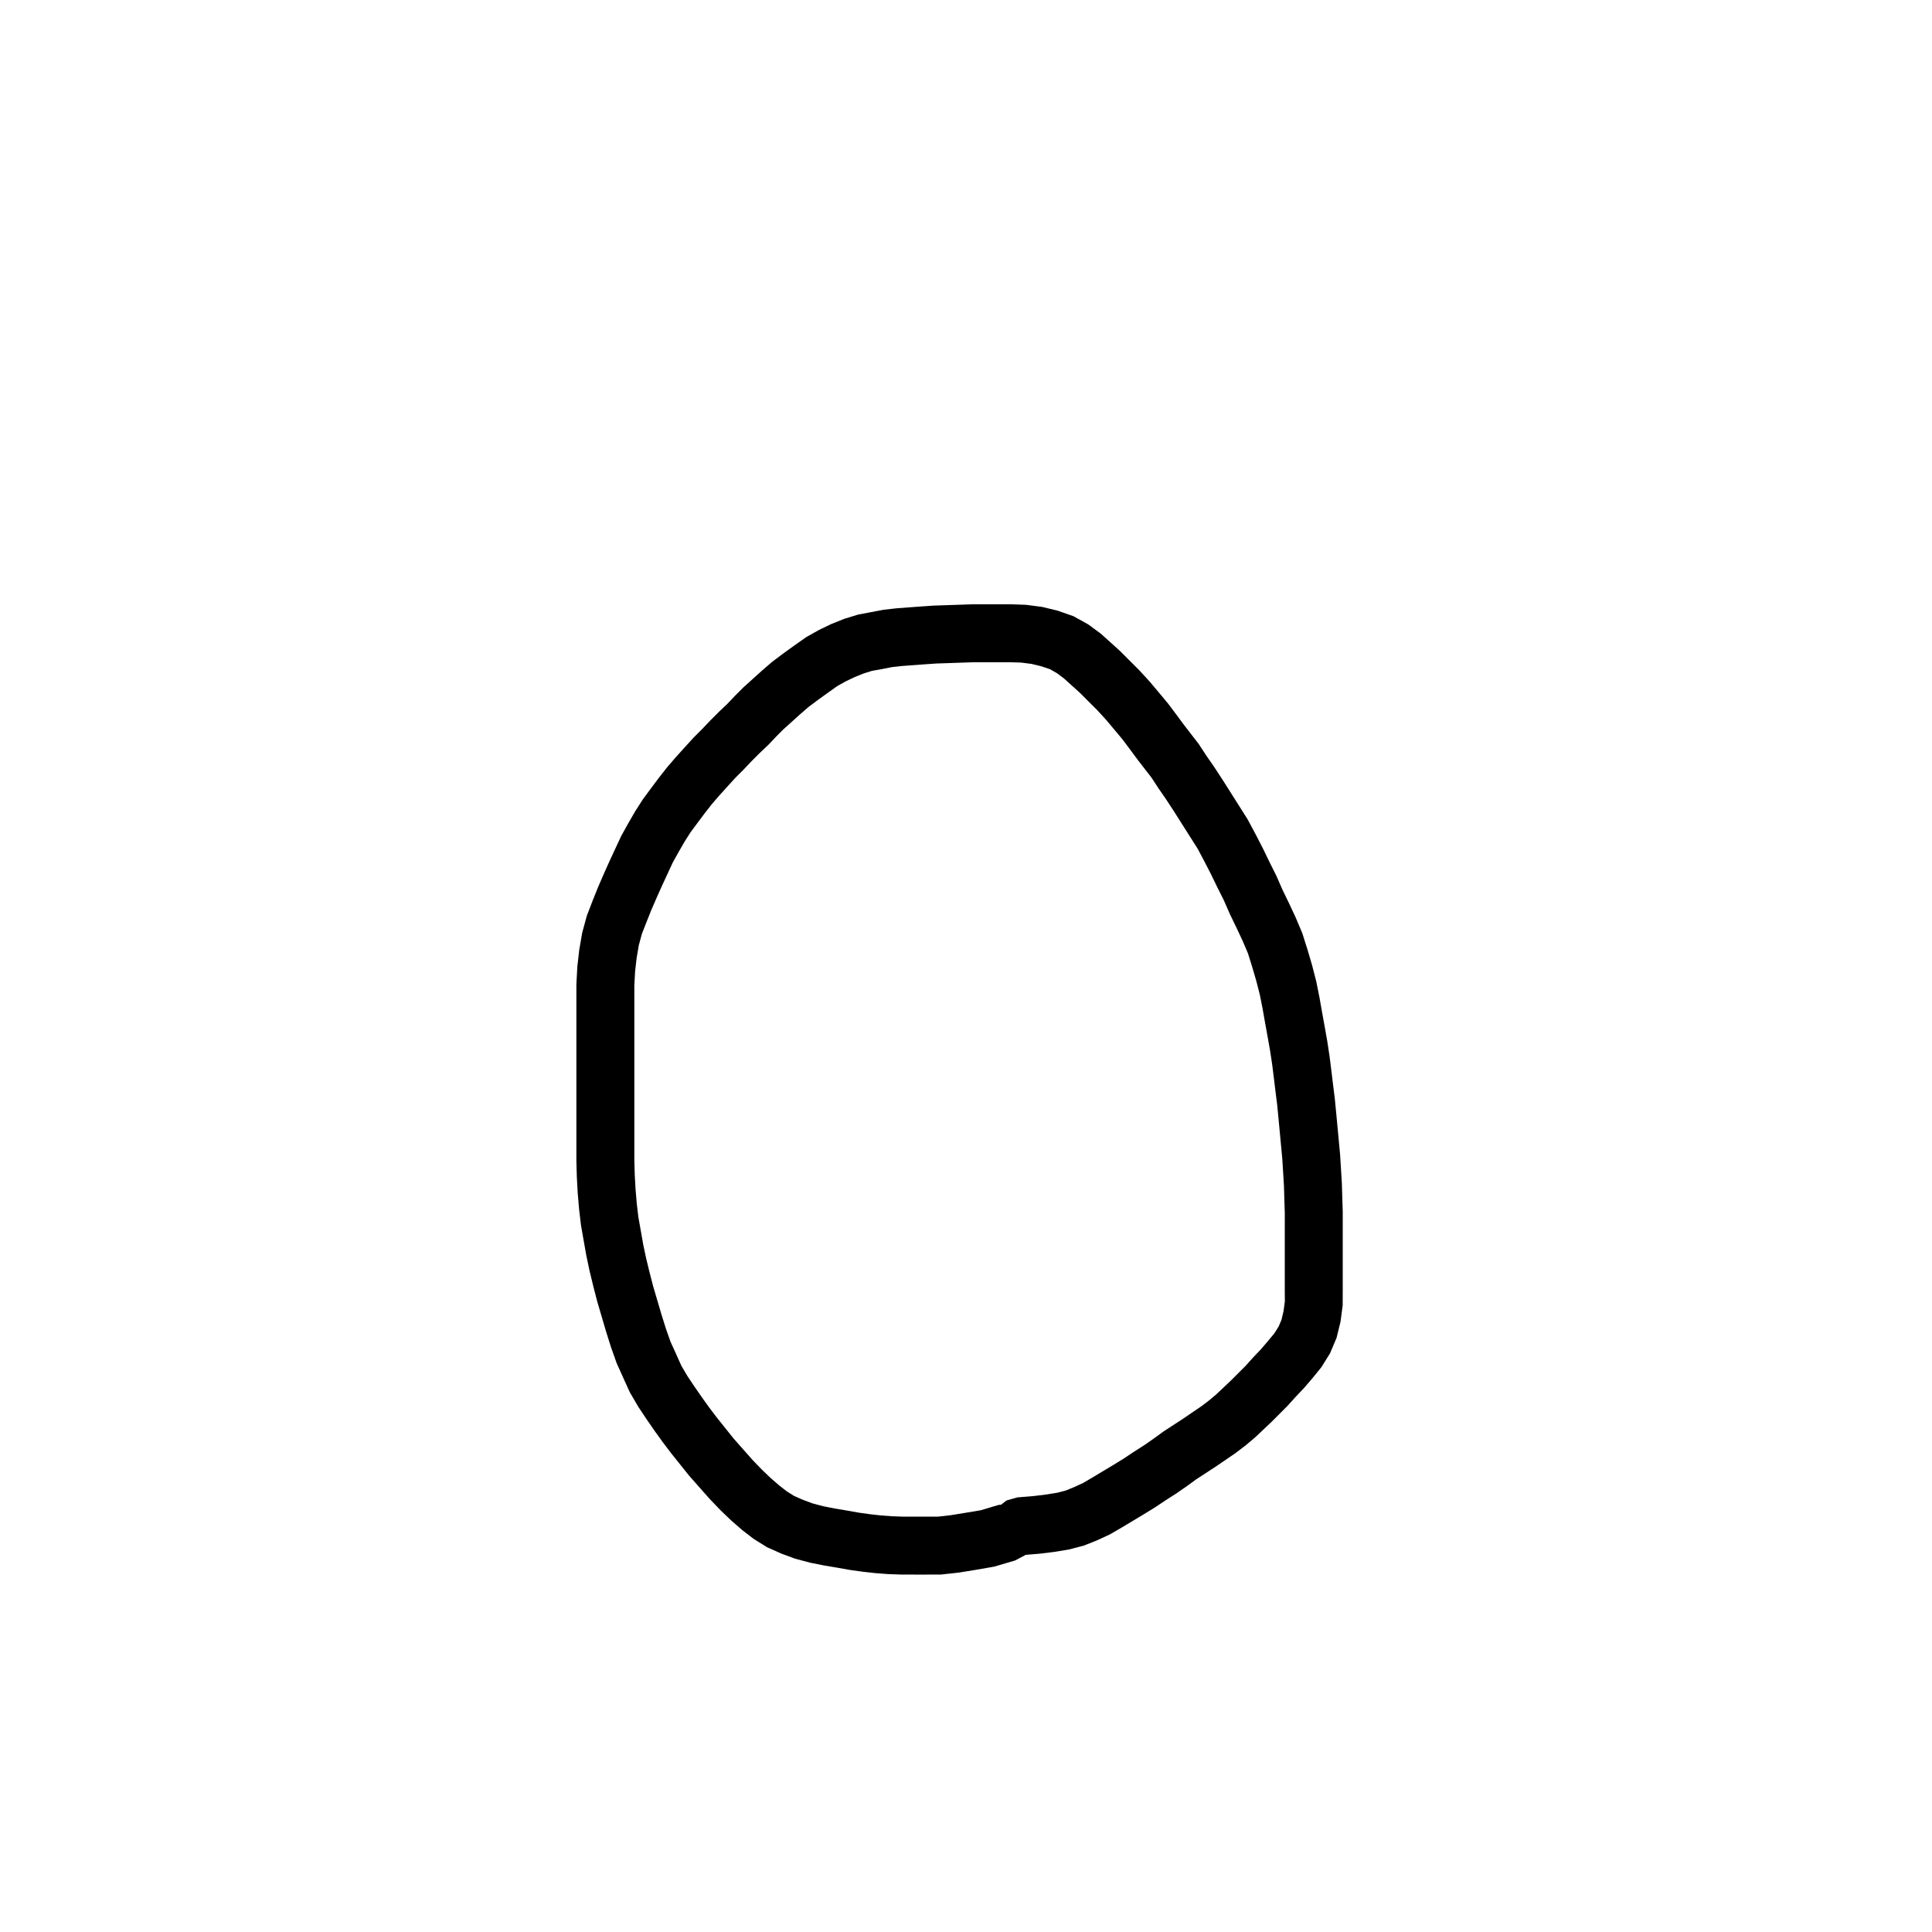
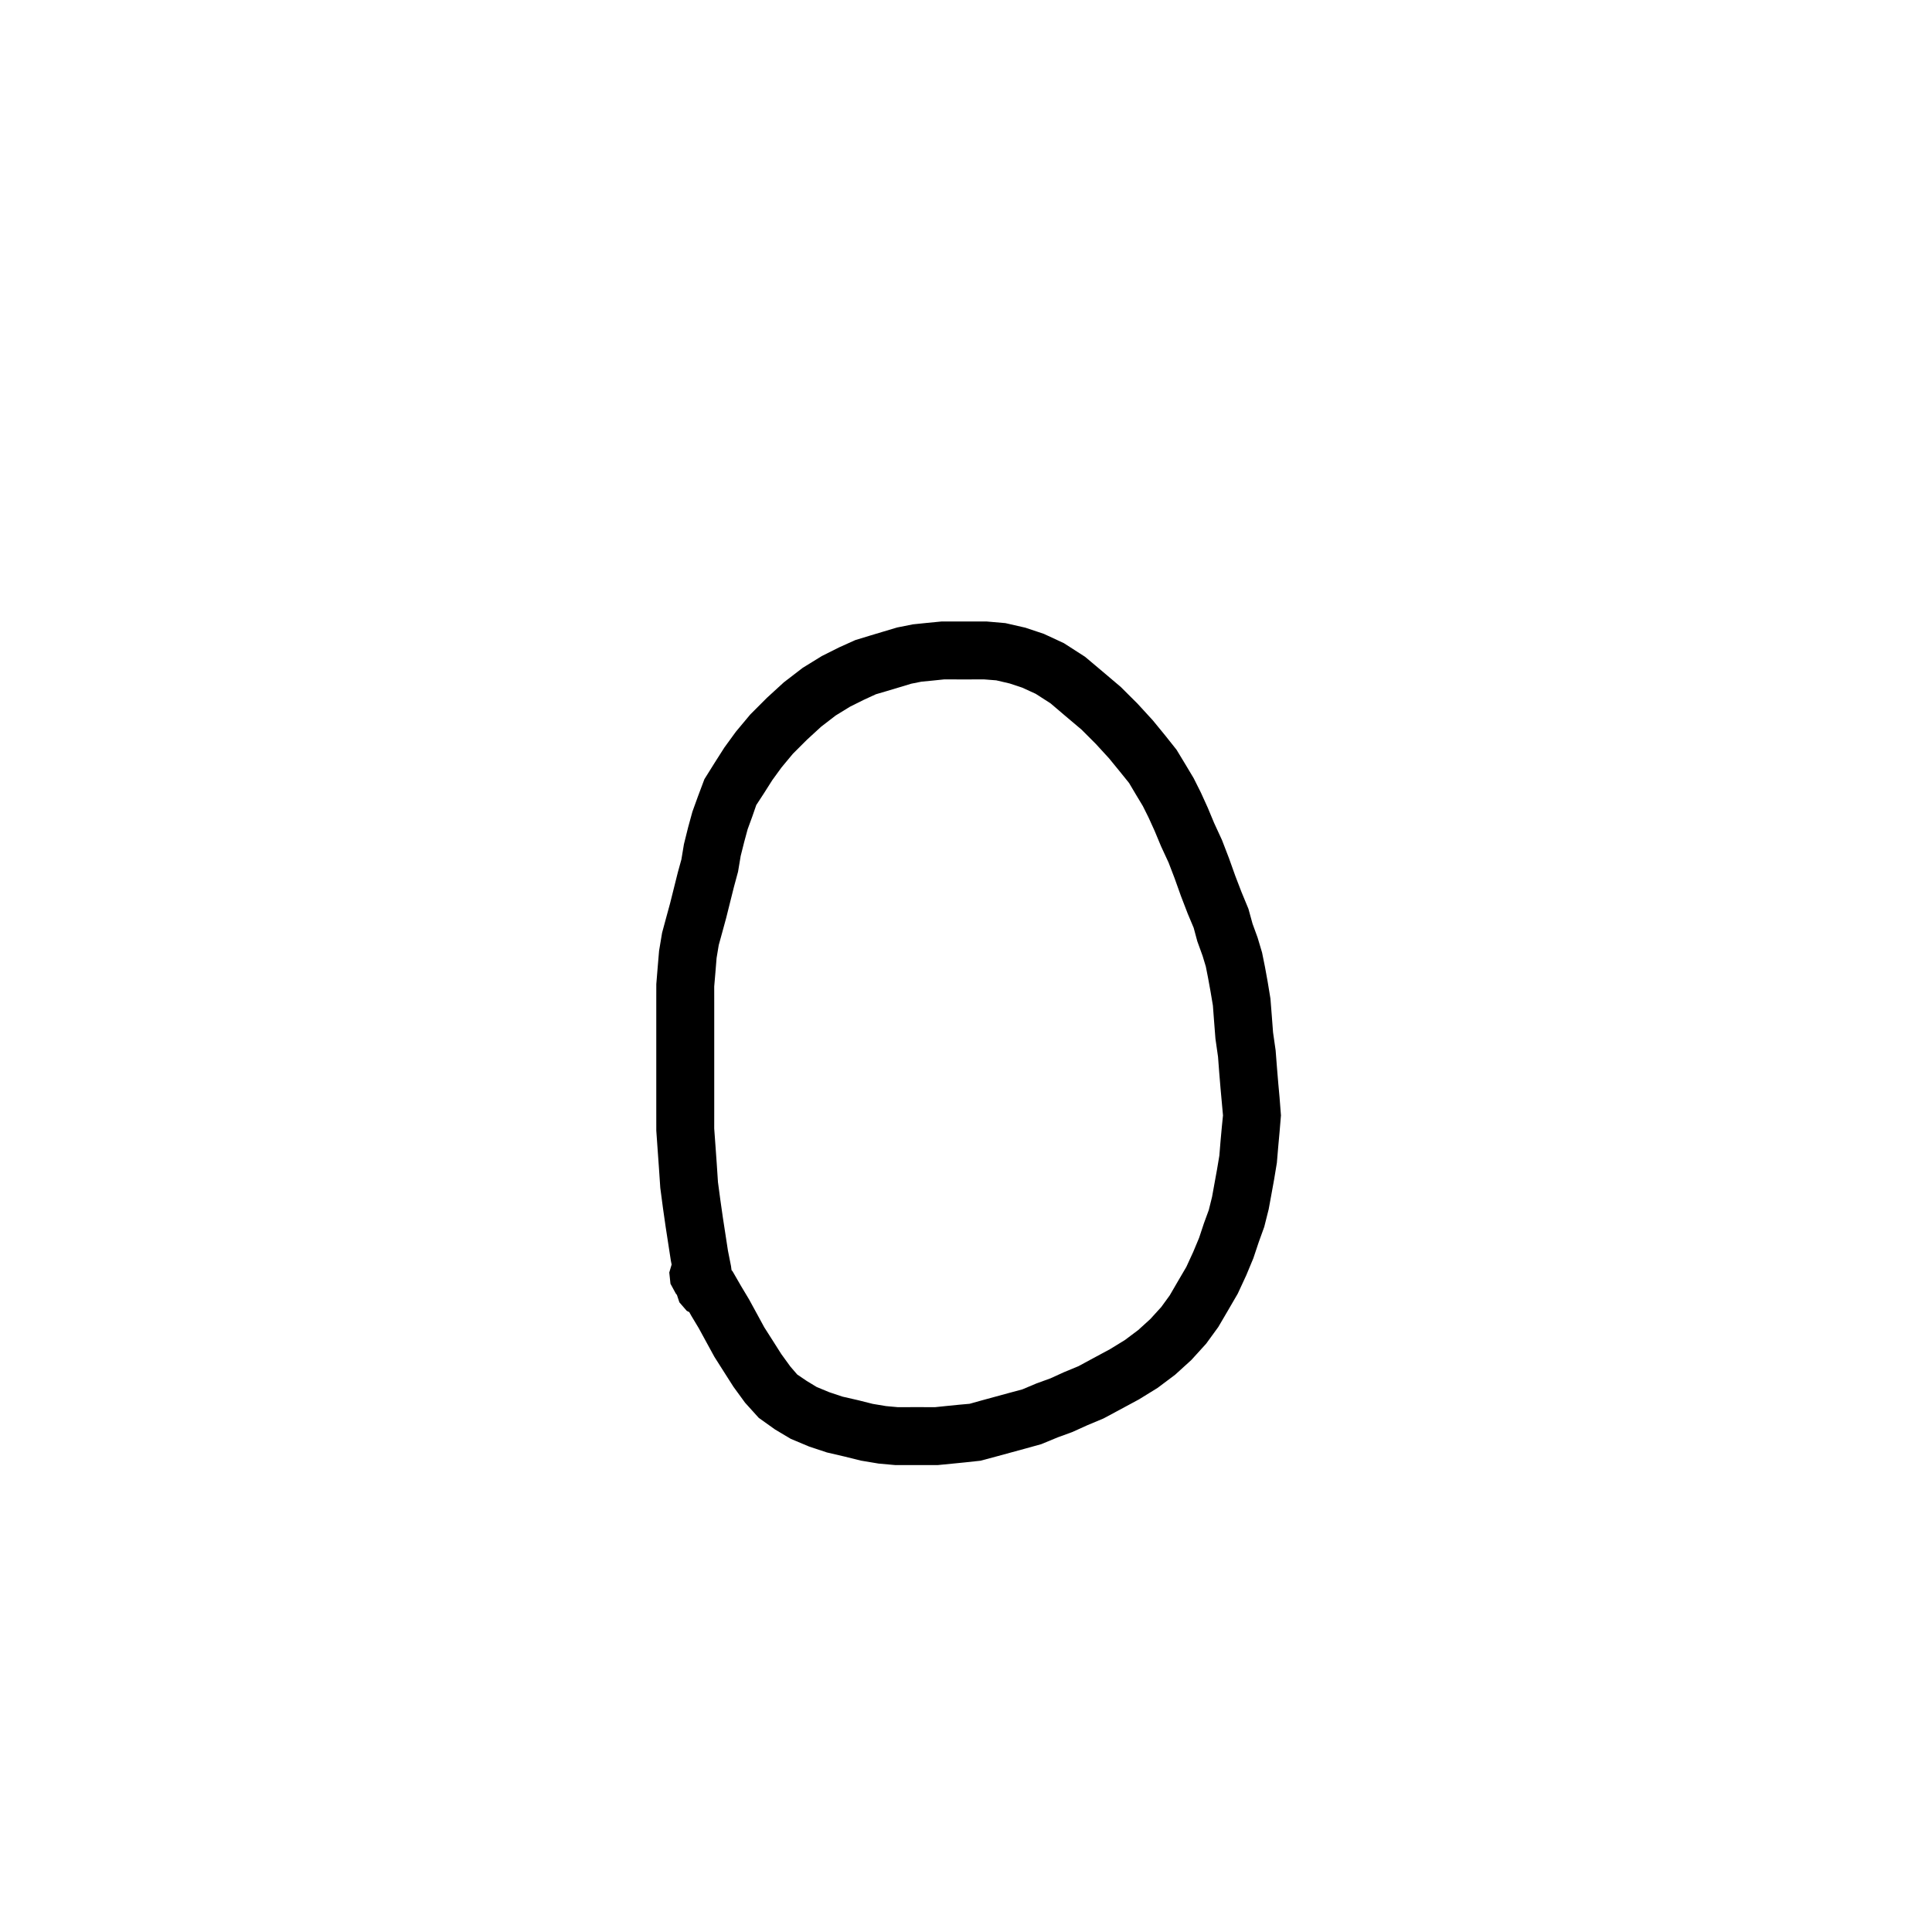
<svg xmlns="http://www.w3.org/2000/svg" viewBox="0 0 300 300" width="300" height="300">
-   <path d="M 155.055 233.685 L 152.291 234.511 L 149.994 234.895 L 147.656 235.275 L 145.594 235.508 L 143.867 235.5 L 142 235.5 L 140.146 235.501 L 138.445 235.44 L 136.815 235.319 L 135.158 235.135 L 133.369 234.888 L 131.565 234.565 L 129.611 234.24 L 127.823 233.884 L 126.155 233.442 L 124.698 232.899 L 123.305 232.29 L 122.17 231.573 L 120.991 230.657 L 119.634 229.477 L 118.249 228.151 L 116.845 226.687 L 115.37 225.018 L 113.907 223.366 L 112.647 221.789 L 111.348 220.166 L 110.151 218.59 L 109.01 217.005 L 107.856 215.338 L 106.749 213.682 L 105.798 212.068 L 104.968 210.215 L 104.111 208.329 L 103.402 206.31 L 102.705 204.09 L 102.05 201.864 L 101.405 199.672 L 100.832 197.442 L 100.321 195.336 L 99.884 193.276 L 99.498 191.085 L 99.119 188.945 L 98.877 186.879 L 98.689 184.684 L 98.563 182.413 L 98.5 180.138 L 98.5 177.8 L 98.5 175.333 L 98.5 172.867 L 98.5 170.467 L 98.5 168 L 98.5 165.533 L 98.5 163.067 L 98.5 160.533 L 98.5 158 L 98.5 155.467 L 98.498 153.053 L 98.618 150.84 L 98.855 148.77 L 99.194 146.769 L 99.676 145.003 L 100.388 143.181 L 101.154 141.264 L 101.985 139.348 L 102.828 137.468 L 103.682 135.628 L 104.477 133.908 L 105.383 132.283 L 106.312 130.671 L 107.242 129.216 L 108.276 127.821 L 109.439 126.27 L 110.543 124.858 L 111.705 123.513 L 112.933 122.156 L 114.192 120.77 L 115.489 119.475 L 116.756 118.14 L 117.94 116.956 L 119.315 115.649 L 120.559 114.338 L 121.628 113.267 L 122.882 112.141 L 124.247 110.905 L 125.554 109.773 L 126.998 108.693 L 128.616 107.528 L 130.006 106.536 L 131.343 105.792 L 132.746 105.119 L 134.098 104.577 L 135.405 104.17 L 136.968 103.889 L 138.538 103.583 L 140.082 103.414 L 141.799 103.288 L 143.587 103.155 L 145.429 103.028 L 147.352 102.964 L 149.286 102.897 L 151.208 102.833 L 153.133 102.833 L 155 102.833 L 156.857 102.833 L 158.566 102.885 L 160.189 103.093 L 161.668 103.452 L 163.039 103.912 L 164.092 104.514 L 165.226 105.357 L 166.385 106.407 L 167.697 107.592 L 169.018 108.915 L 170.415 110.311 L 171.751 111.768 L 173.082 113.354 L 174.338 114.86 L 175.457 116.354 L 176.61 117.913 L 177.773 119.418 L 178.795 120.734 L 179.867 122.379 L 181.066 124.112 L 182.283 125.97 L 183.532 127.941 L 184.798 129.941 L 185.975 131.793 L 187.014 133.755 L 188.042 135.746 L 189.029 137.787 L 190.059 139.843 L 190.979 141.948 L 192.004 144.068 L 192.957 146.1 L 193.776 148.019 L 194.428 150.11 L 195.061 152.261 L 195.613 154.403 L 196.044 156.566 L 196.437 158.793 L 196.837 160.993 L 197.226 163.196 L 197.543 165.284 L 197.8 167.35 L 198.067 169.55 L 198.328 171.63 L 198.52 173.627 L 198.72 175.753 L 198.92 177.887 L 199.114 179.95 L 199.242 182.01 L 199.371 184.138 L 199.435 186.272 L 199.501 188.337 L 199.5 190.4 L 199.5 192.533 L 199.5 194.533 L 199.5 196.4 L 199.5 198.4 L 199.5 200.4 L 199.51 202.101 L 199.31 203.575 L 198.99 204.934 L 198.541 205.991 L 197.877 207.044 L 196.883 208.245 L 195.793 209.518 L 194.563 210.811 L 193.4 212.105 L 192.285 213.218 L 191.13 214.374 L 189.977 215.462 L 188.871 216.508 L 187.789 217.419 L 186.568 218.35 L 185.198 219.282 L 183.771 220.256 L 182.275 221.231 L 180.647 222.294 L 179.125 223.399 L 177.704 224.389 L 176.073 225.432 L 174.508 226.476 L 172.863 227.488 L 171.218 228.475 L 169.575 229.461 L 168.191 230.274 L 166.751 230.935 L 165.468 231.456 L 164.155 231.793 L 162.367 232.078 L 160.552 232.3 L 157.96 232.516 L 156.272 233 L 154.898 234.093 L 154.047 235.629 L 153.849 237.374 L 154.333 239.061 L 155.427 240.435 L 156.962 241.286 L 158.707 241.484 L 161.448 241.255 L 163.633 240.989 L 165.978 240.607 L 168.265 240.011 L 170.316 239.199 L 172.343 238.259 L 174.159 237.206 L 175.849 236.192 L 177.537 235.179 L 179.359 234.057 L 180.994 232.968 L 182.696 231.878 L 184.341 230.734 L 185.753 229.706 L 187.192 228.769 L 188.763 227.744 L 190.268 226.718 L 191.832 225.65 L 193.411 224.447 L 194.862 223.225 L 196.156 222.005 L 197.404 220.826 L 198.649 219.582 L 199.933 218.295 L 201.17 216.922 L 202.474 215.548 L 203.784 214.022 L 205.19 212.29 L 206.526 210.143 L 207.543 207.733 L 208.157 205.225 L 208.49 202.699 L 208.5 200.4 L 208.5 198.4 L 208.5 196.4 L 208.5 194.533 L 208.5 192.533 L 208.5 190.4 L 208.499 188.196 L 208.431 185.995 L 208.362 183.729 L 208.225 181.457 L 208.086 179.25 L 207.88 177.047 L 207.68 174.913 L 207.48 172.773 L 207.272 170.636 L 207 168.45 L 206.733 166.25 L 206.457 164.049 L 206.107 161.738 L 205.696 159.407 L 205.296 157.207 L 204.889 154.9 L 204.387 152.397 L 203.739 149.872 L 203.038 147.49 L 202.224 144.914 L 201.176 142.433 L 200.13 140.199 L 199.154 138.185 L 198.208 136.023 L 197.104 133.813 L 196.092 131.721 L 194.986 129.579 L 193.758 127.274 L 192.402 125.126 L 191.135 123.126 L 189.85 121.097 L 188.534 119.088 L 187.333 117.354 L 186.139 115.532 L 184.894 113.915 L 183.79 112.487 L 182.676 110.979 L 181.395 109.273 L 179.985 107.579 L 178.516 105.832 L 176.919 104.09 L 175.382 102.551 L 173.903 101.075 L 172.415 99.726 L 170.907 98.377 L 168.975 96.953 L 166.694 95.688 L 164.199 94.815 L 161.811 94.24 L 159.301 93.915 L 157.01 93.834 L 155 93.833 L 153.133 93.833 L 151.058 93.834 L 148.981 93.903 L 147.048 93.969 L 144.971 94.039 L 142.946 94.178 L 141.134 94.312 L 139.252 94.453 L 137.195 94.684 L 135.299 95.045 L 133.261 95.43 L 131.102 96.09 L 129.121 96.881 L 127.191 97.808 L 125.194 98.93 L 123.384 100.205 L 121.669 101.44 L 119.913 102.76 L 118.287 104.161 L 116.852 105.459 L 115.438 106.733 L 114.108 108.062 L 112.951 109.285 L 111.66 110.51 L 110.31 111.86 L 109.045 113.192 L 107.675 114.563 L 106.267 116.11 L 104.961 117.553 L 103.591 119.142 L 102.294 120.797 L 101.057 122.446 L 99.825 124.117 L 98.621 125.996 L 97.551 127.85 L 96.456 129.825 L 95.518 131.838 L 94.639 133.732 L 93.749 135.719 L 92.846 137.803 L 92.012 139.886 L 91.124 142.197 L 90.406 144.831 L 89.945 147.497 L 89.649 150.093 L 89.502 152.813 L 89.5 155.467 L 89.5 158 L 89.5 160.533 L 89.5 163.067 L 89.5 165.533 L 89.5 168 L 89.5 170.467 L 89.5 172.867 L 89.5 175.333 L 89.5 177.8 L 89.5 180.262 L 89.571 182.787 L 89.711 185.316 L 89.923 187.788 L 90.215 190.255 L 90.635 192.649 L 91.049 194.99 L 91.545 197.331 L 92.101 199.625 L 92.728 202.061 L 93.416 204.403 L 94.095 206.71 L 94.864 209.156 L 95.755 211.671 L 96.766 213.919 L 97.802 216.199 L 99.117 218.452 L 100.411 220.395 L 101.657 222.195 L 102.916 223.943 L 104.252 225.701 L 105.619 227.411 L 107.026 229.167 L 108.63 230.982 L 110.222 232.78 L 111.885 234.515 L 113.566 236.123 L 115.275 237.609 L 117.03 238.961 L 119.095 240.244 L 121.302 241.234 L 123.445 242.024 L 125.777 242.649 L 127.989 243.093 L 130.035 243.435 L 131.965 243.778 L 134.042 244.065 L 135.985 244.281 L 137.955 244.427 L 139.988 244.499 L 142 244.5 L 143.867 244.5 L 146.139 244.492 L 148.877 244.192 L 151.473 243.772 L 154.376 243.267 L 157.612 242.315 L 159.166 241.497 L 160.288 240.147 L 160.809 238.47 L 160.648 236.722 L 159.83 235.168 L 158.48 234.045 L 156.803 233.525 Z" fill="black" fill-rule="nonzero" />
+   <path d="M 113.871 199.442 L 113.516 196.622 L 113.038 194.221 L 112.654 191.716 L 112.258 189.141 L 111.864 186.385 L 111.484 183.552 L 111.296 180.69 L 111.095 177.879 L 110.903 175.239 L 110.906 172.6 L 110.906 169.8 L 110.906 167 L 110.906 164 L 110.906 161.2 L 110.906 158.4 L 110.906 155.6 L 110.903 153.18 L 111.091 150.974 L 111.272 148.758 L 111.604 146.756 L 112.148 144.784 L 112.761 142.536 L 113.372 140.091 L 113.961 137.736 L 114.604 135.356 L 115.012 132.918 L 115.561 130.736 L 116.094 128.764 L 116.835 126.738 L 117.431 125.012 L 118.603 123.216 L 119.924 121.135 L 121.35 119.173 L 123.123 117.041 L 125.32 114.849 L 127.501 112.846 L 129.768 111.1 L 132.005 109.726 L 134.148 108.66 L 136.008 107.805 L 137.699 107.31 L 139.699 106.71 L 141.498 106.166 L 143.074 105.85 L 144.854 105.678 L 146.62 105.495 L 148.606 105.5 L 150.806 105.5 L 152.811 105.496 L 154.695 105.643 L 156.793 106.133 L 158.735 106.778 L 160.821 107.734 L 163.128 109.216 L 165.5 111.235 L 167.959 113.312 L 170.157 115.514 L 172.211 117.753 L 173.909 119.831 L 175.32 121.581 L 176.348 123.315 L 177.463 125.169 L 178.343 126.935 L 179.279 128.994 L 180.287 131.412 L 181.462 133.953 L 182.386 136.363 L 183.386 139.163 L 184.428 141.871 L 185.356 144.078 L 185.918 146.164 L 186.737 148.423 L 187.241 150.091 L 187.586 151.842 L 187.973 153.971 L 188.338 156.136 L 188.519 158.545 L 188.734 161.297 L 189.134 164.097 L 189.321 166.559 L 189.523 168.99 L 189.723 171.19 L 189.906 173.2 L 189.725 174.993 L 189.523 177.21 L 189.341 179.442 L 188.973 181.629 L 188.579 183.795 L 188.209 185.844 L 187.701 187.89 L 186.956 189.922 L 186.193 192.22 L 185.287 194.388 L 184.214 196.724 L 182.919 198.933 L 181.637 201.142 L 180.323 202.95 L 178.624 204.818 L 176.74 206.531 L 174.676 208.079 L 172.357 209.502 L 169.873 210.838 L 167.459 212.143 L 165.212 213.073 L 163.102 214.035 L 160.966 214.809 L 158.728 215.75 L 156.822 216.259 L 154.622 216.859 L 152.422 217.459 L 150.564 217.979 L 148.958 218.122 L 146.958 218.322 L 145.182 218.506 L 143.406 218.5 L 141.406 218.5 L 139.411 218.505 L 137.588 218.338 L 135.524 217.995 L 133.256 217.424 L 130.82 216.867 L 128.786 216.187 L 126.819 215.375 L 125.259 214.427 L 123.796 213.437 L 122.72 212.189 L 121.324 210.265 L 120.003 208.184 L 118.68 206.111 L 117.557 204.045 L 116.313 201.767 L 115.093 199.733 L 113.759 197.419 L 111.863 195.119 L 110.498 194.016 L 108.814 193.518 L 107.068 193.704 L 105.525 194.543 L 104.422 195.909 L 103.925 197.593 L 104.11 199.339 L 104.949 200.881 L 106.386 202.581 L 107.319 204.267 L 108.499 206.233 L 109.656 208.355 L 110.932 210.689 L 112.41 213.016 L 113.888 215.335 L 115.692 217.811 L 117.817 220.163 L 120.354 221.973 L 122.794 223.425 L 125.626 224.613 L 128.393 225.533 L 131.156 226.176 L 133.688 226.805 L 136.424 227.262 L 139.002 227.495 L 141.406 227.5 L 143.406 227.5 L 145.631 227.494 L 147.854 227.278 L 149.854 227.078 L 152.248 226.821 L 154.79 226.141 L 156.99 225.541 L 159.19 224.941 L 161.685 224.25 L 164.246 223.191 L 166.51 222.365 L 168.801 221.327 L 171.354 220.257 L 174.14 218.762 L 176.855 217.298 L 179.737 215.521 L 182.472 213.469 L 184.988 211.182 L 187.289 208.65 L 189.175 206.058 L 190.693 203.467 L 192.199 200.876 L 193.525 198.012 L 194.62 195.38 L 195.456 192.878 L 196.311 190.51 L 197.004 187.756 L 197.434 185.405 L 197.84 183.171 L 198.272 180.558 L 198.489 177.99 L 198.688 175.807 L 198.906 173.2 L 198.689 170.41 L 198.489 168.21 L 198.292 165.841 L 198.079 163.103 L 197.679 160.303 L 197.493 157.855 L 197.274 155.064 L 196.84 152.429 L 196.427 150.158 L 195.972 147.909 L 195.275 145.577 L 194.494 143.436 L 193.856 141.122 L 192.784 138.529 L 191.826 136.037 L 190.826 133.237 L 189.751 130.447 L 188.525 127.788 L 187.533 125.406 L 186.469 123.065 L 185.349 120.831 L 184.065 118.685 L 182.693 116.419 L 180.904 114.169 L 179.002 111.847 L 176.655 109.286 L 174.053 106.688 L 171.313 104.365 L 168.485 101.984 L 165.192 99.866 L 162.078 98.422 L 159.22 97.467 L 156.117 96.757 L 153.202 96.504 L 150.806 96.5 L 148.606 96.5 L 146.192 96.505 L 143.958 96.722 L 141.739 96.95 L 139.315 97.434 L 137.113 98.09 L 135.113 98.69 L 132.804 99.395 L 130.265 100.54 L 127.608 101.874 L 124.645 103.7 L 121.712 105.954 L 119.093 108.351 L 116.489 110.959 L 114.262 113.627 L 112.488 116.065 L 111.01 118.384 L 109.381 120.988 L 108.377 123.662 L 107.518 126.036 L 106.852 128.464 L 106.201 131.082 L 105.809 133.444 L 105.252 135.464 L 104.641 137.909 L 104.052 140.264 L 103.465 142.416 L 102.809 144.844 L 102.341 147.642 L 102.122 150.226 L 101.91 152.82 L 101.906 155.6 L 101.906 158.4 L 101.906 161.2 L 101.906 164 L 101.906 167 L 101.906 169.8 L 101.906 172.6 L 101.909 175.561 L 102.118 178.521 L 102.317 181.31 L 102.529 184.448 L 102.948 187.615 L 103.355 190.459 L 103.759 193.084 L 104.174 195.779 L 104.629 198.044 L 104.941 200.558 L 105.494 202.224 L 106.644 203.552 L 108.213 204.339 L 109.964 204.465 L 111.631 203.912 L 112.958 202.763 L 113.745 201.193 Z" fill="black" fill-rule="nonzero" />
</svg>
